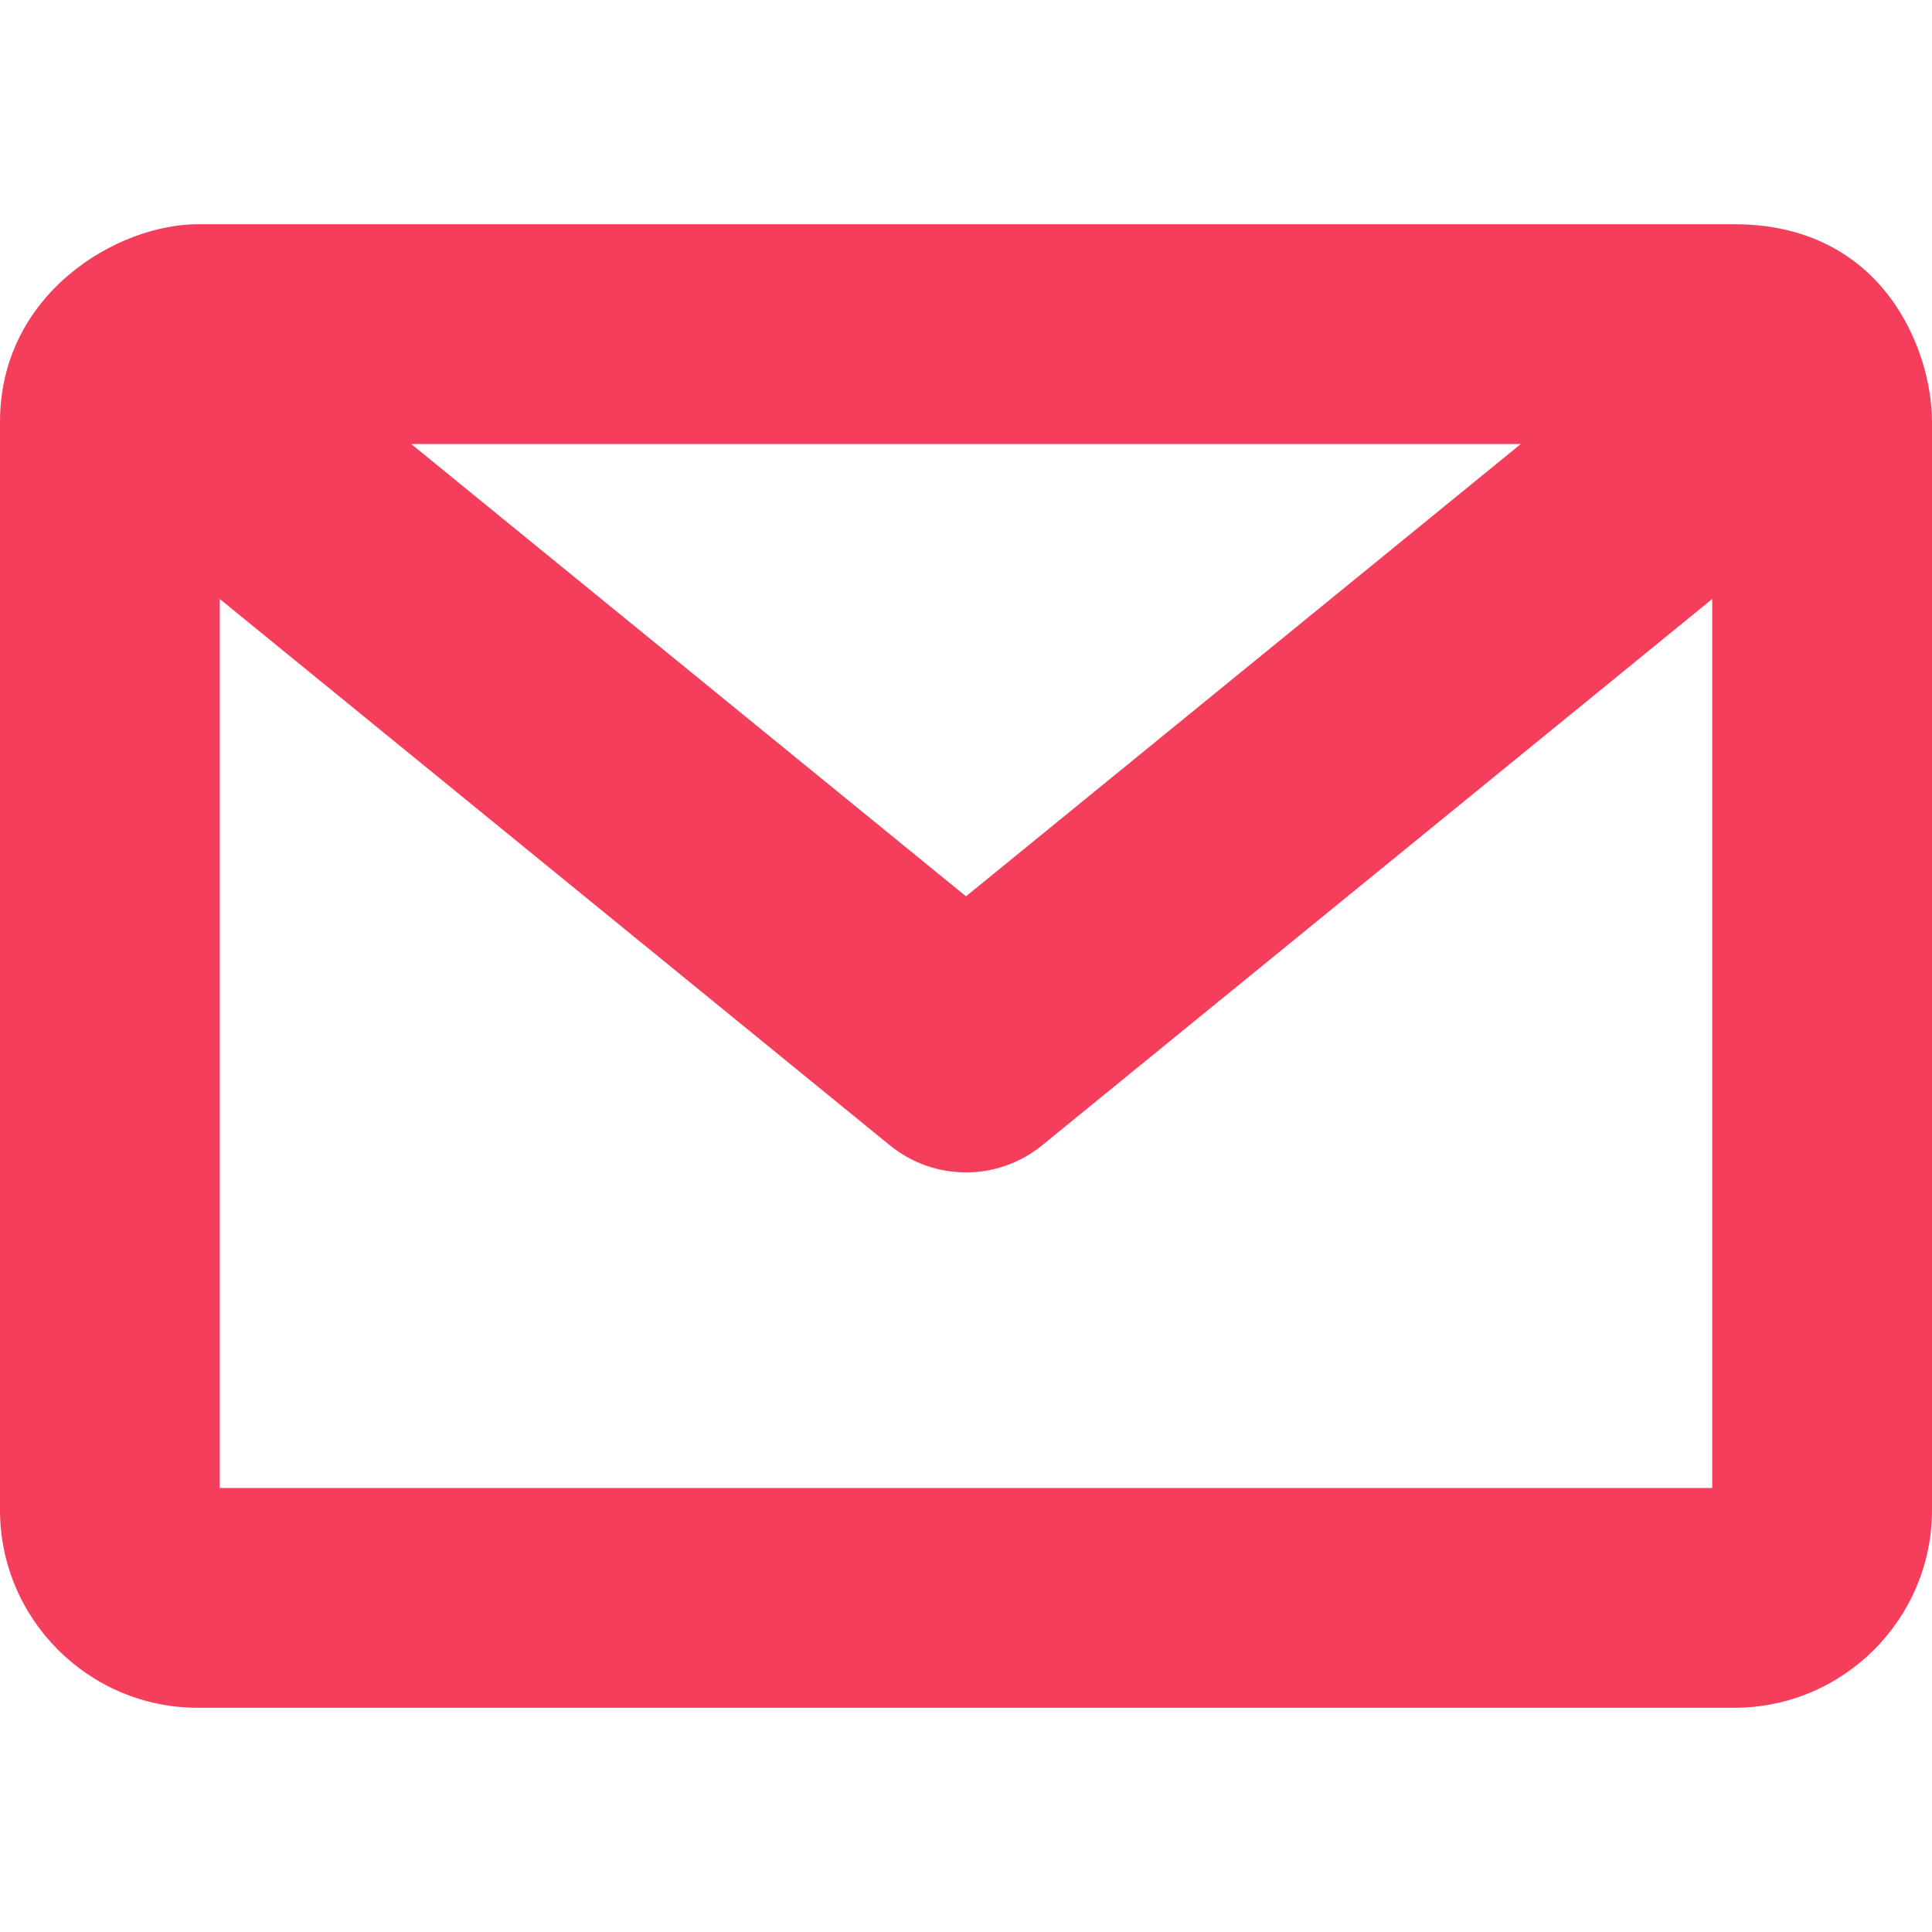
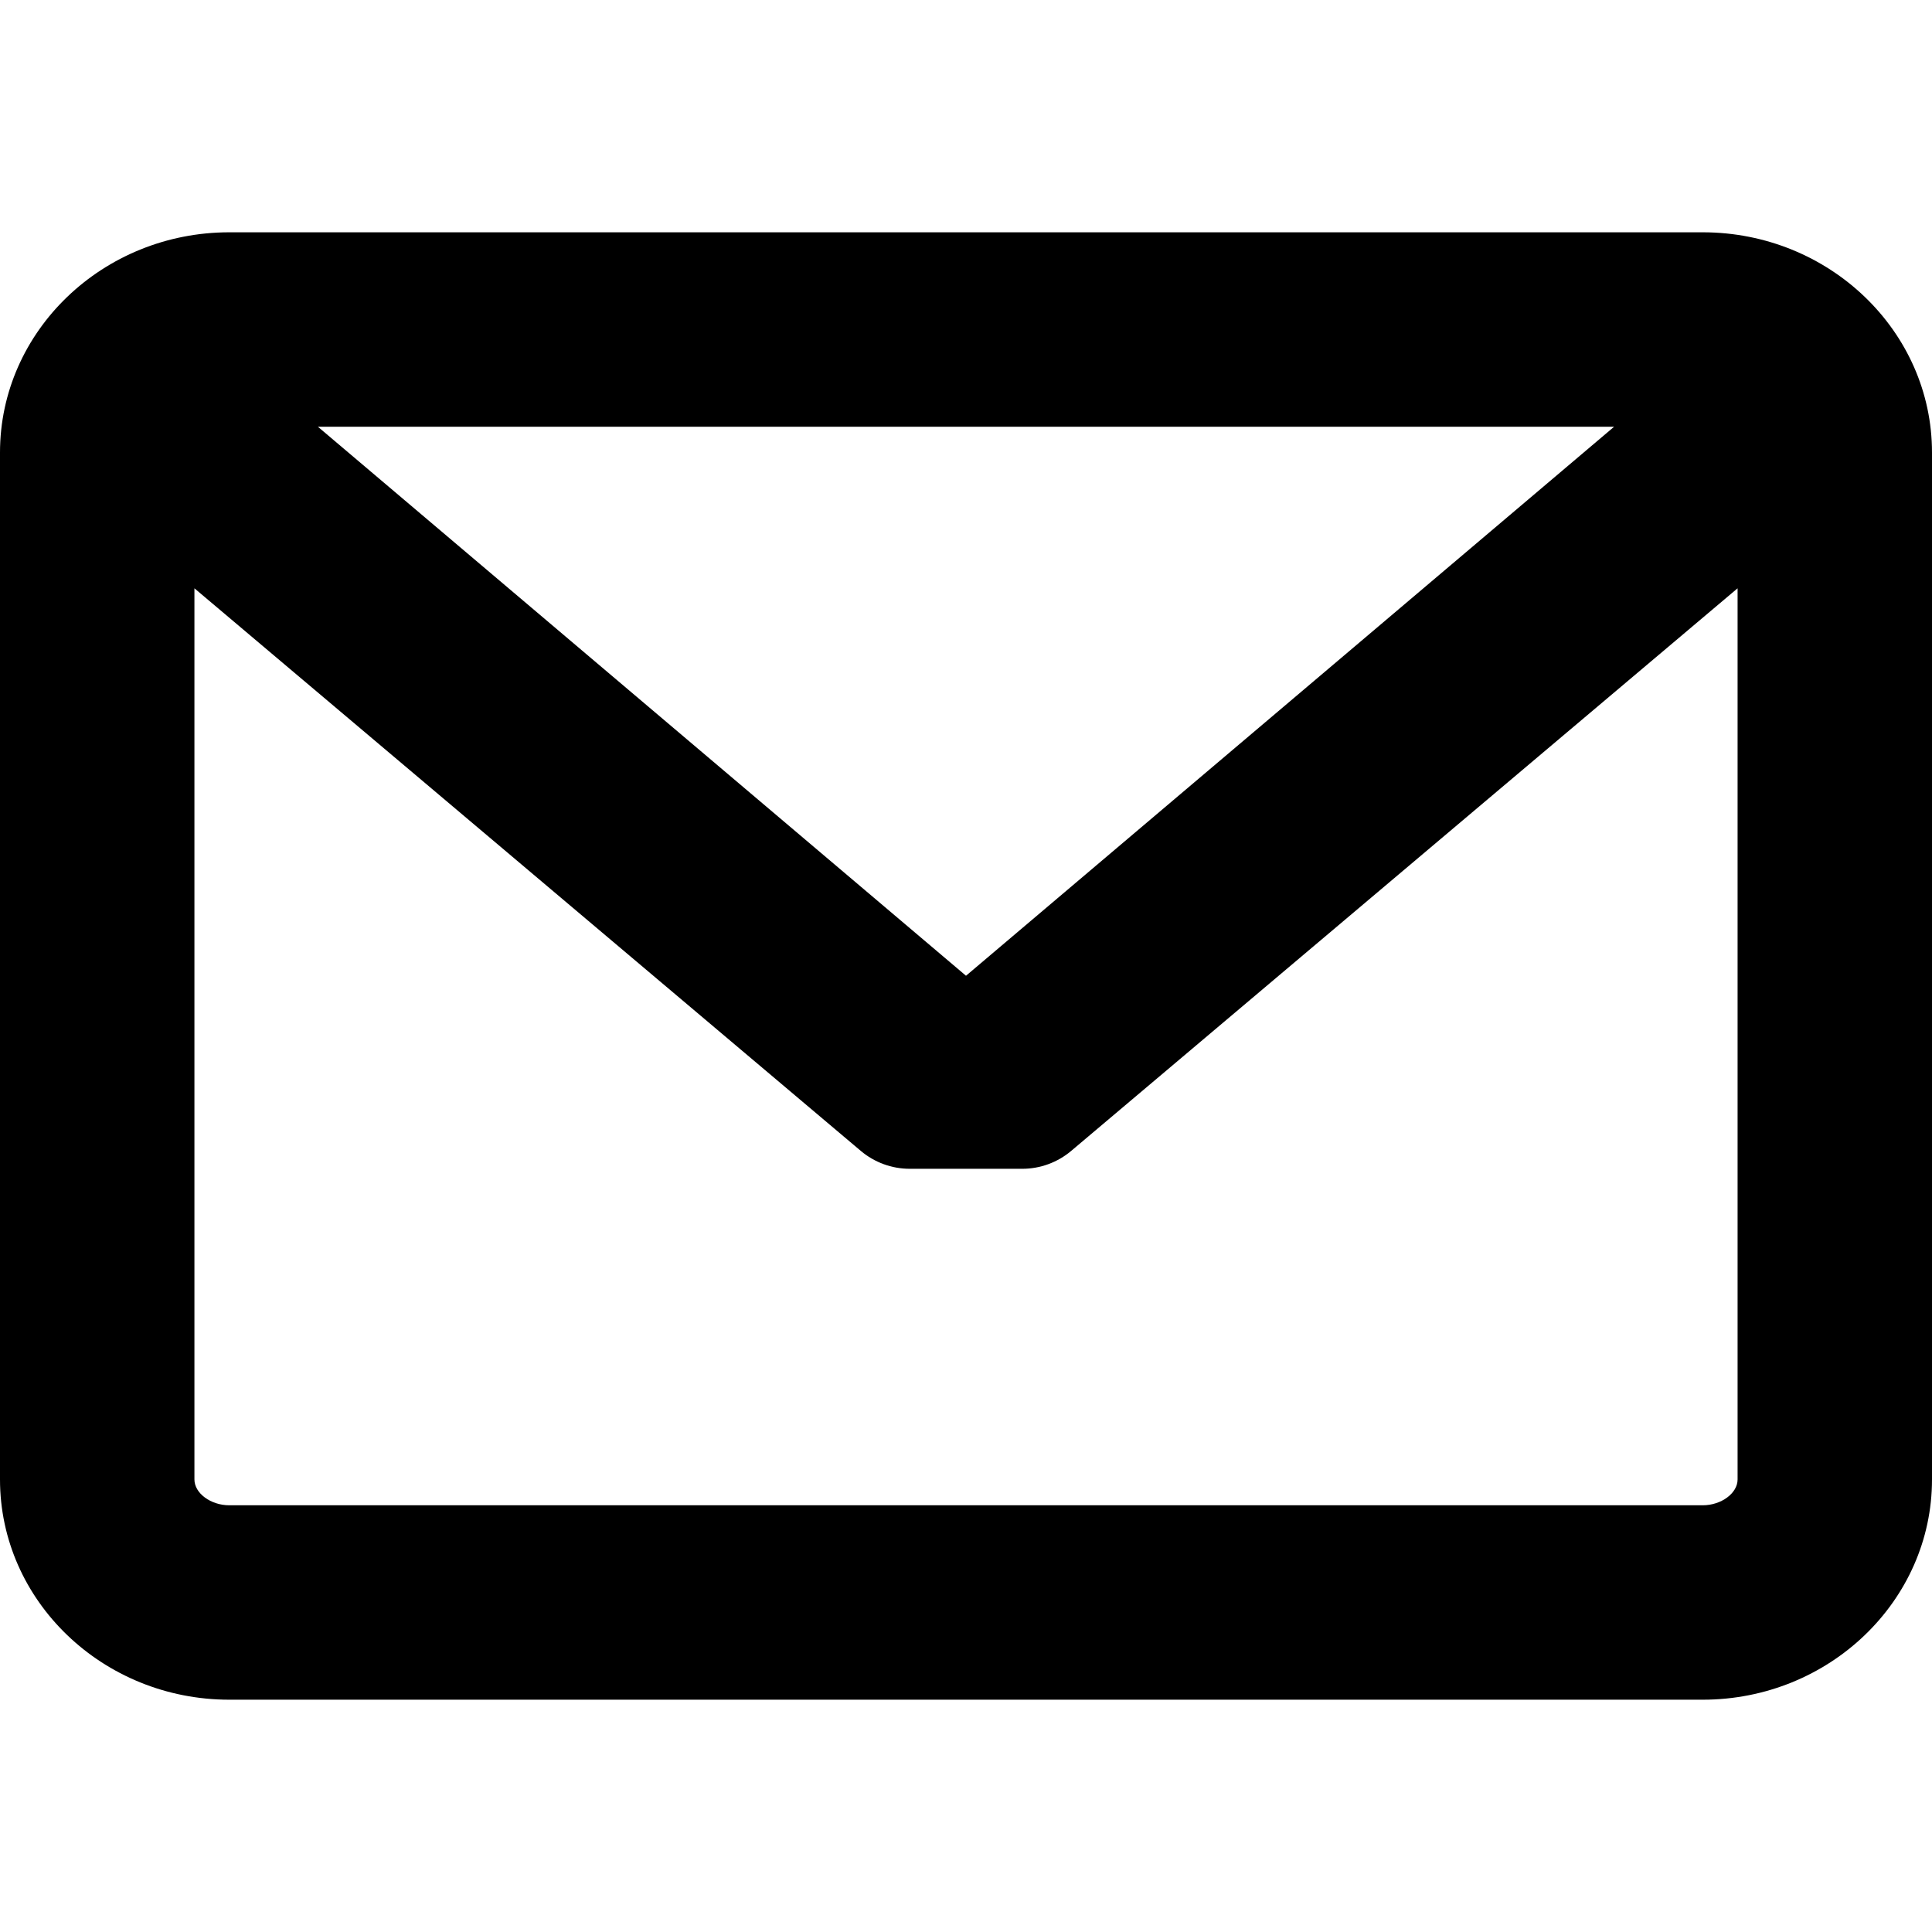
- <svg xmlns="http://www.w3.org/2000/svg" version="1.1" x="0px" y="0px" width="390px" height="390px" viewBox="0 0 390 390" style="enable-background:new 0 0 390 390;" xml:space="preserve" fill="#f53e5b">
-   <g>
-     <g>
-       <path d="M350.074,45.264H39.926C23.73,45.264,0,59.19,0,85.188v219.625c0,22.019,17.91,39.924,39.926,39.924h310.148    c22.016,0,39.926-17.905,39.926-39.924V85.188C390,70.565,380.105,45.264,350.074,45.264z M306.999,89.625L195,180.935    L83.001,89.625H306.999z M44.361,300.375V120.911l135.262,110.28c4.476,3.647,9.926,5.473,15.376,5.473s10.901-1.822,15.377-5.473    l135.261-110.28v179.464H44.361L44.361,300.375z" />
-     </g>
-   </g>
+ <svg xmlns="http://www.w3.org/2000/svg" version="1.1" id="Capa_1" x="0px" y="0px" viewBox="0 0 382.117 382.117" style="enable-background:new 0 0 382.117 382.117;" xml:space="preserve">
+   <path d="M336.764,45.945H45.354C20.346,45.945,0,65.484,0,89.5v203.117c0,24.016,20.346,43.555,45.354,43.555h291.41  c25.008,0,45.353-19.539,45.353-43.555V89.5C382.117,65.484,361.772,45.945,336.764,45.945z M336.764,297.72H45.354  c-3.676,0-6.9-2.384-6.9-5.103V116.359l131.797,111.27c2.702,2.282,6.138,3.538,9.676,3.538l22.259,0.001  c3.536,0,6.974-1.257,9.677-3.539l131.803-111.274v176.264C343.664,295.336,340.439,297.72,336.764,297.72z M191.059,192.987  L62.87,84.397h256.378L191.059,192.987z" />
  <g>
</g>
  <g>
</g>
  <g>
</g>
  <g>
</g>
  <g>
</g>
  <g>
</g>
  <g>
</g>
  <g>
</g>
  <g>
</g>
  <g>
</g>
  <g>
</g>
  <g>
</g>
  <g>
</g>
  <g>
</g>
  <g>
</g>
</svg>
